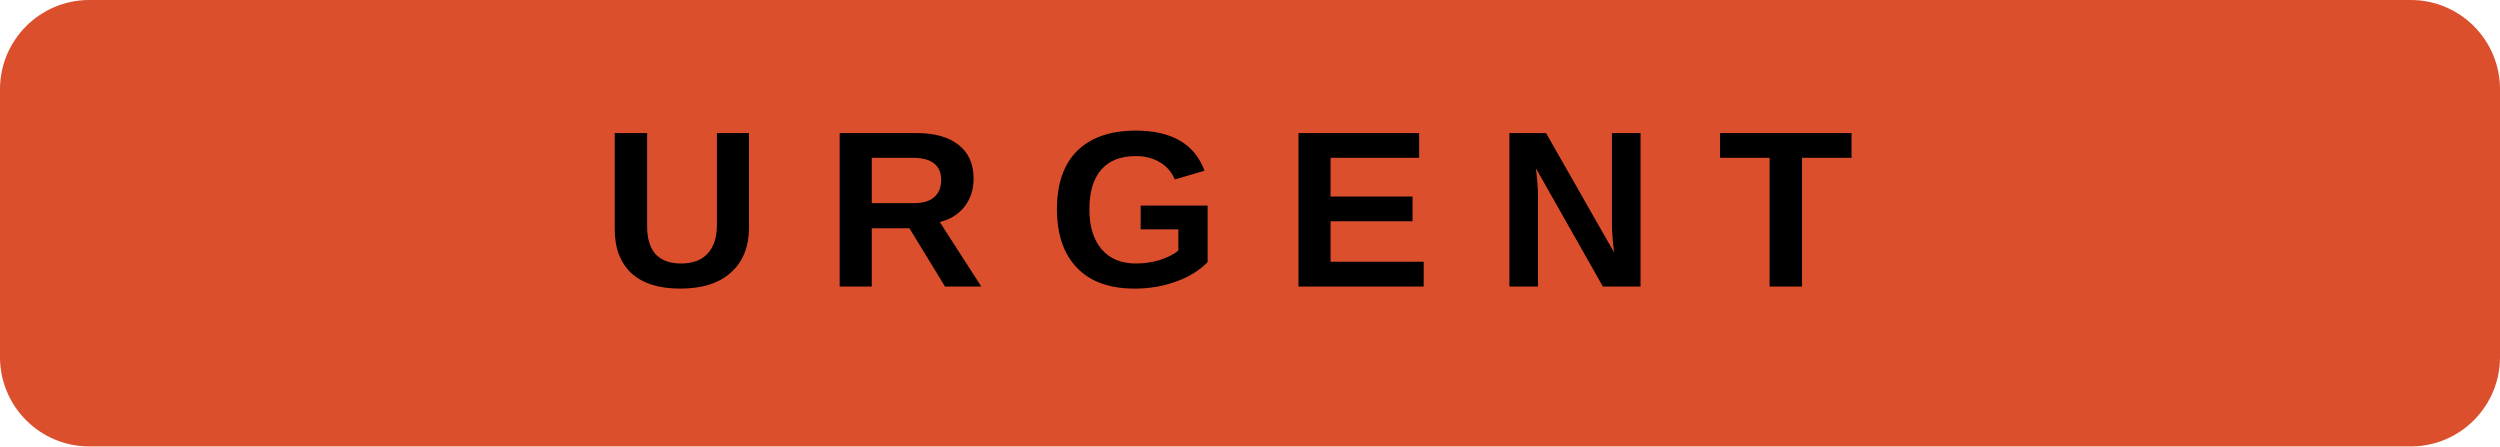
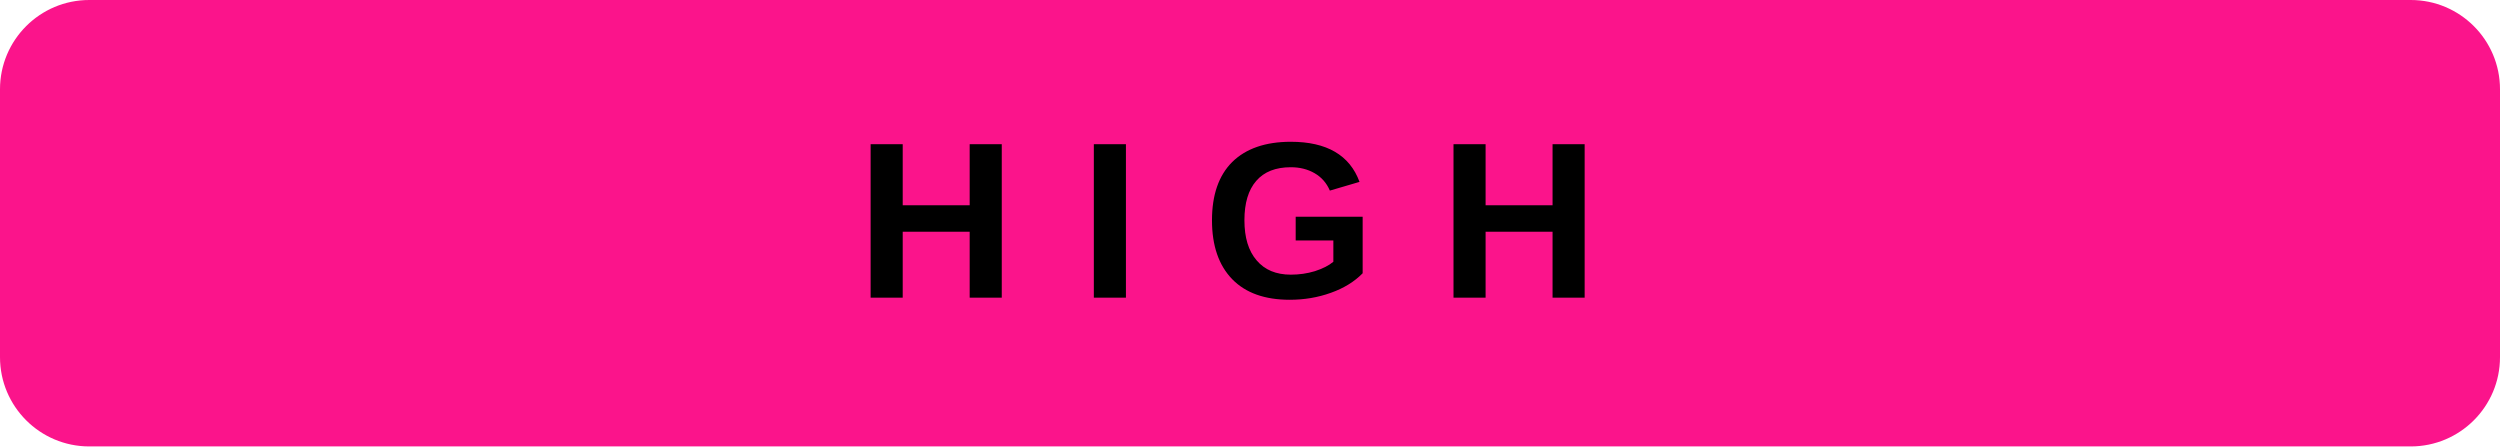
<svg xmlns="http://www.w3.org/2000/svg" width="112" height="20" viewBox="0 0 112 20" role="img" aria-label="P1">
-   <rect width="112" height="20" rx="4" transform="matrix(-1 0 0 1 112 0)" fill="#DB4F2D" />
-   <text x="55.0" y="10.0" text-anchor="middle" dominant-baseline="middle" font-family="Arial, Helvetica, sans-serif" font-size="10" font-weight="700" fill="#000000">U R G E N T</text>
+   <rect width="112" height="20" rx="4" transform="matrix(-1 0 0 1 112 0)" fill="#FB148B" />
+   <text x="55.0" y="10.5" text-anchor="middle" dominant-baseline="middle" font-family="Arial, Helvetica, sans-serif" font-size="10" font-weight="700" fill="#000000">H I G H</text>
</svg>
